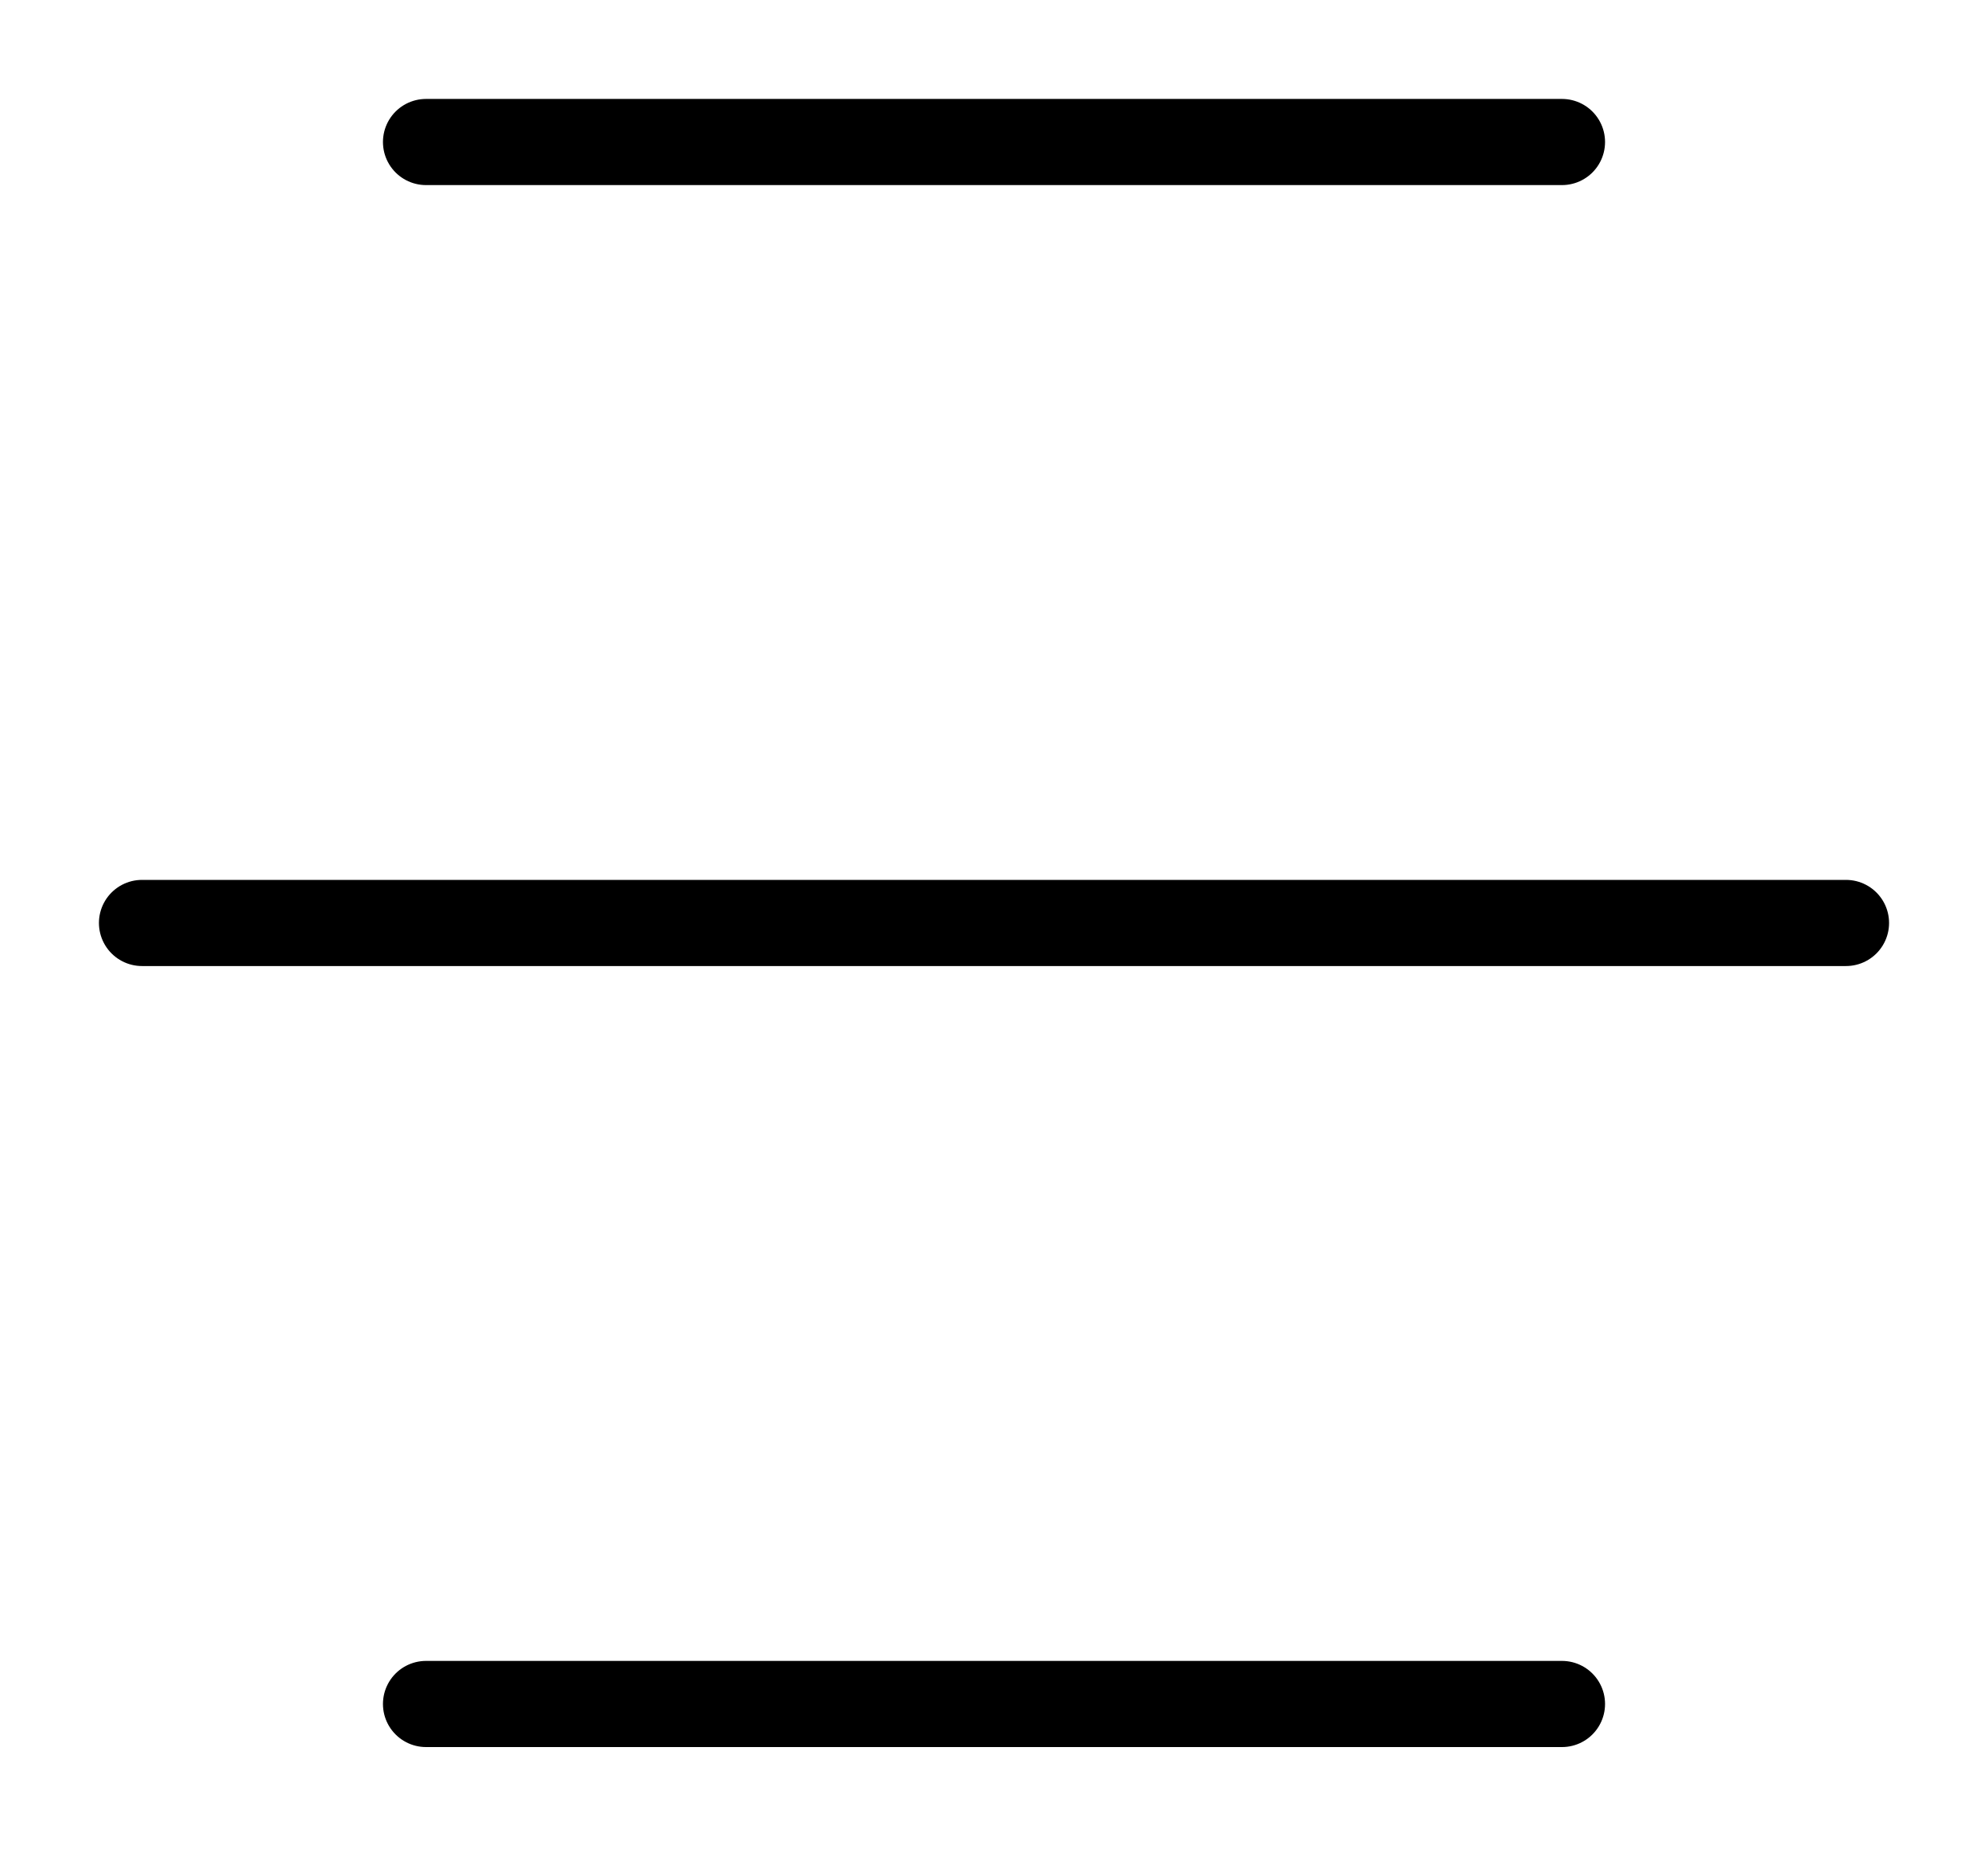
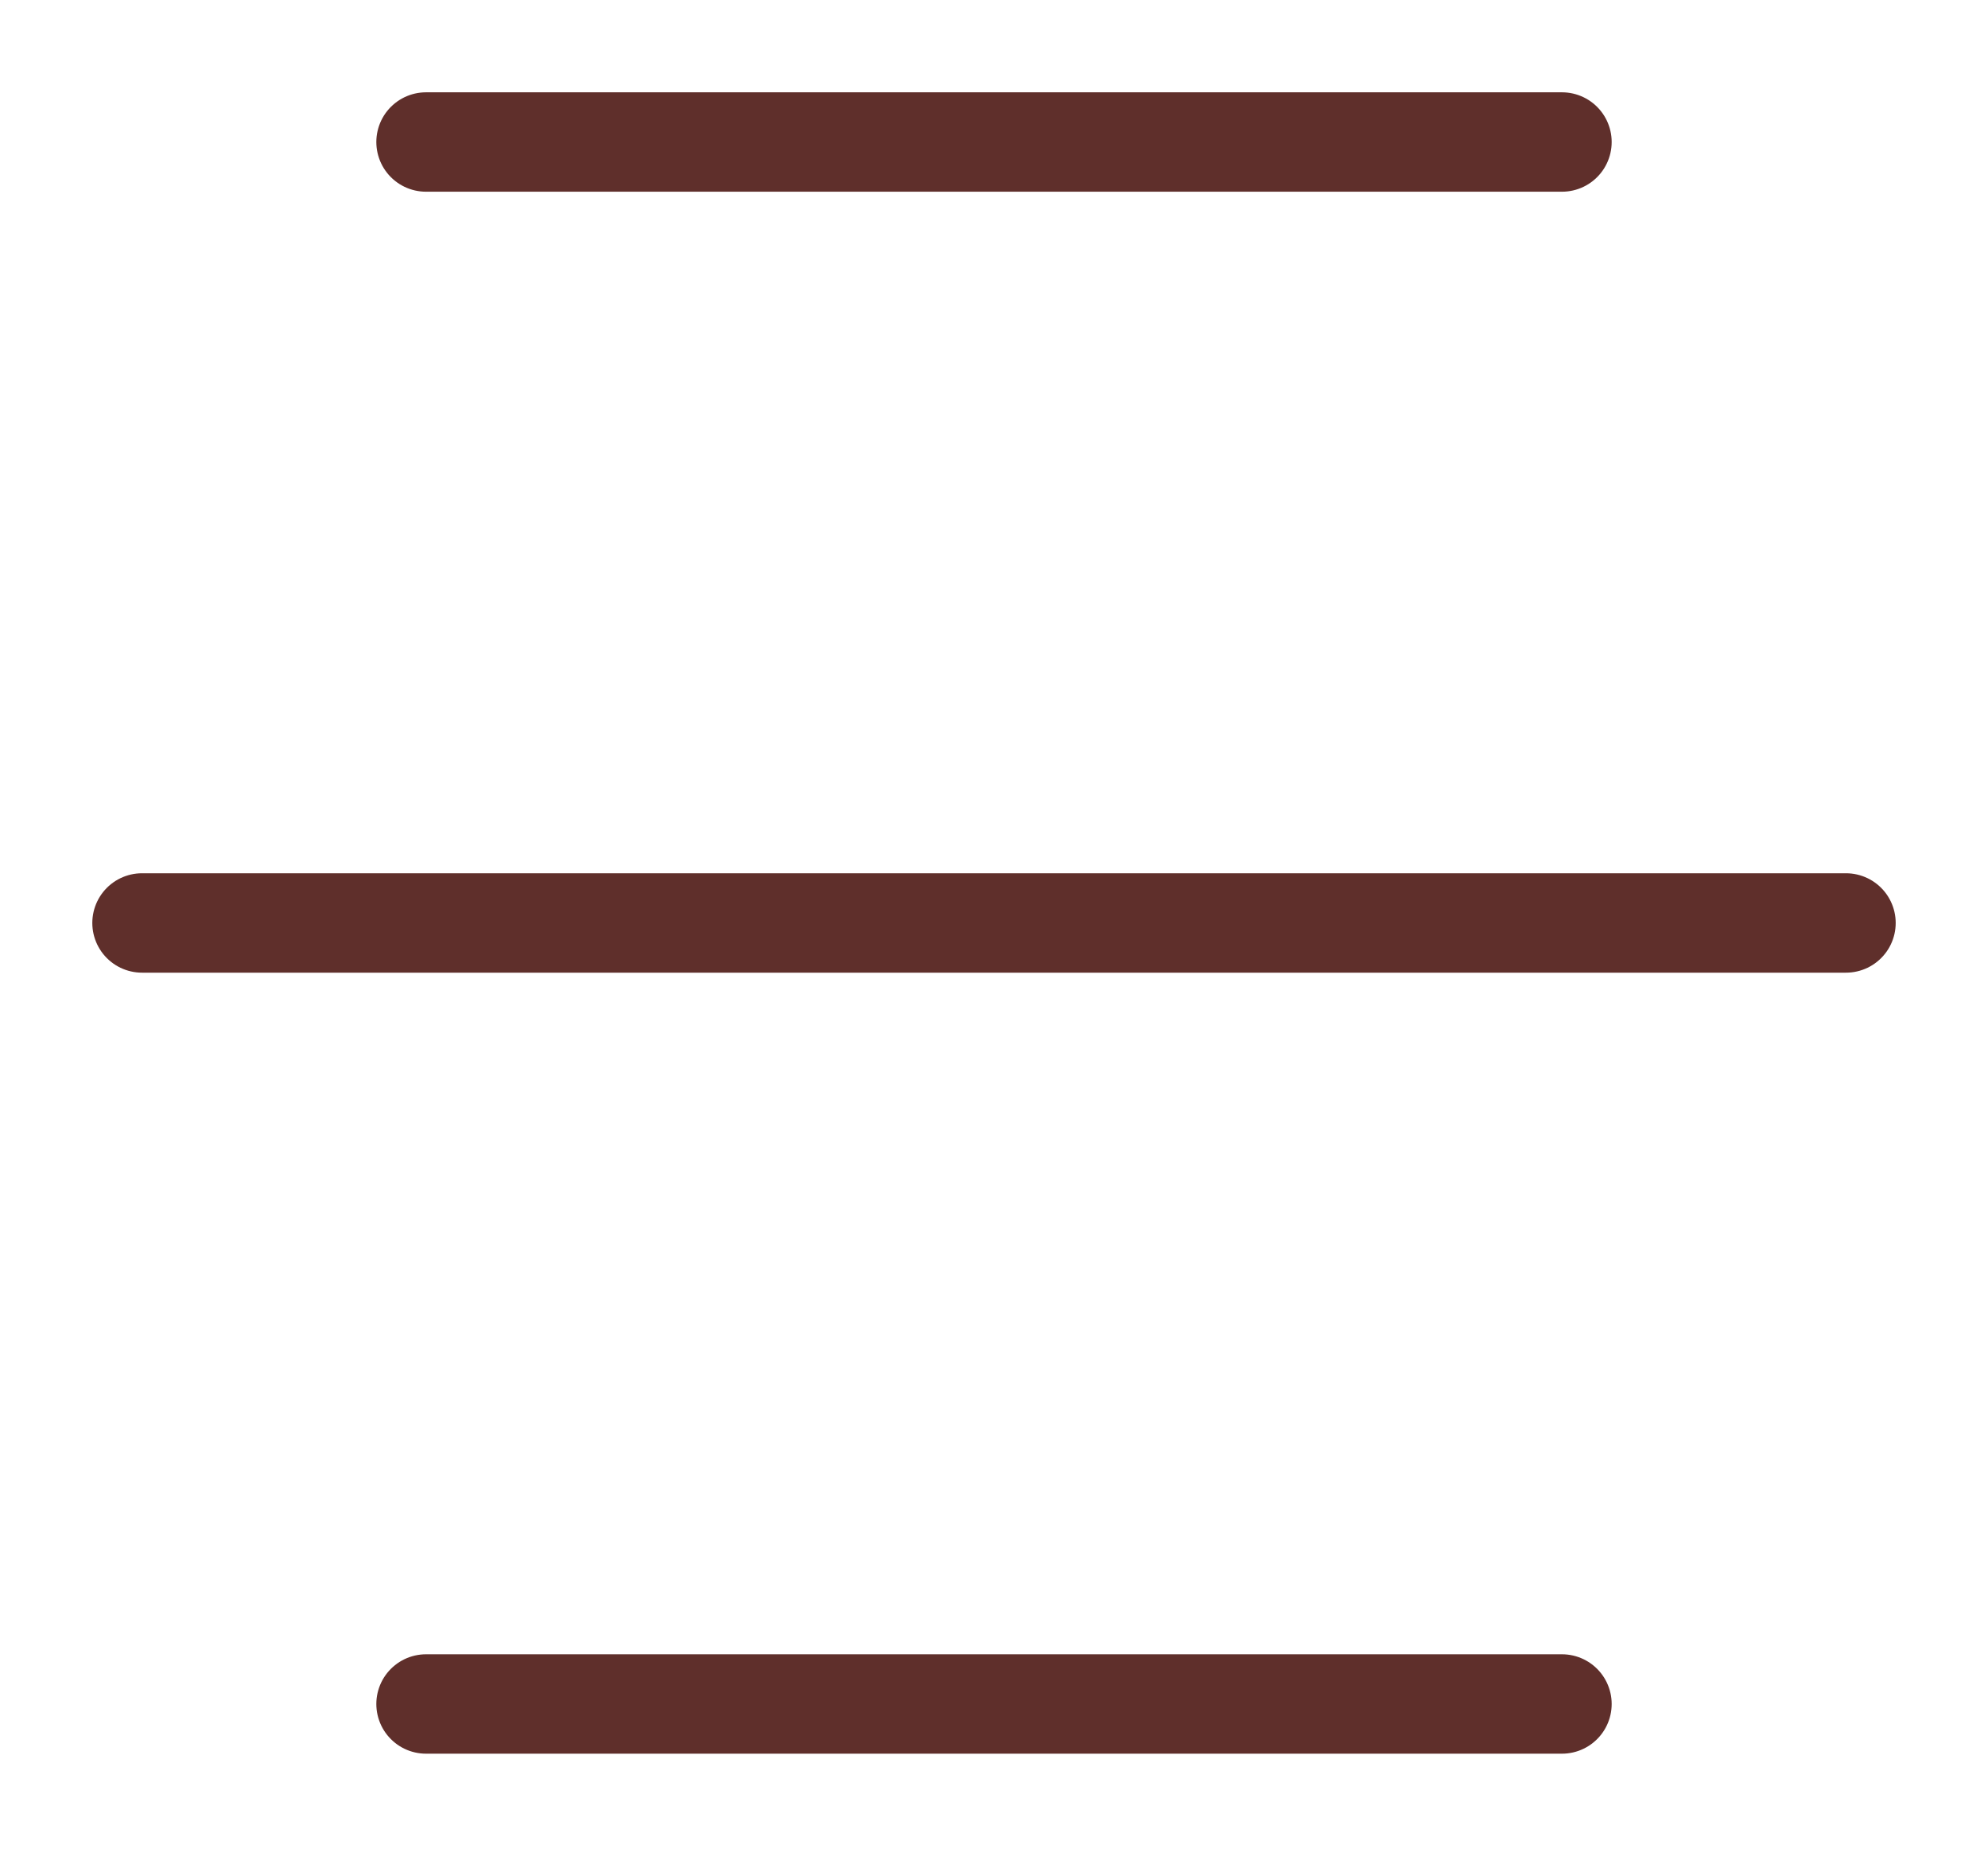
<svg xmlns="http://www.w3.org/2000/svg" width="30" height="28" viewBox="0 0 30 28" fill="none">
-   <path d="M6.429 2.143H23.571" stroke="black" stroke-width="1.3" stroke-linecap="round" />
-   <path d="M2.143 13.928H27.857" stroke="black" stroke-width="1.3" stroke-linecap="round" />
-   <path d="M6.429 25.714H23.571" stroke="black" stroke-width="1.3" stroke-linecap="round" />
+   <path d="M6.429 2.143H23.571" stroke="#5F2F2B" stroke-width="1.5" stroke-linecap="round" />
+   <path d="M2.143 13.928H27.857" stroke="#5F2F2B" stroke-width="1.5" stroke-linecap="round" />
+   <path d="M6.429 25.714H23.571" stroke="#5F2F2B" stroke-width="1.5" stroke-linecap="round" />
</svg>
